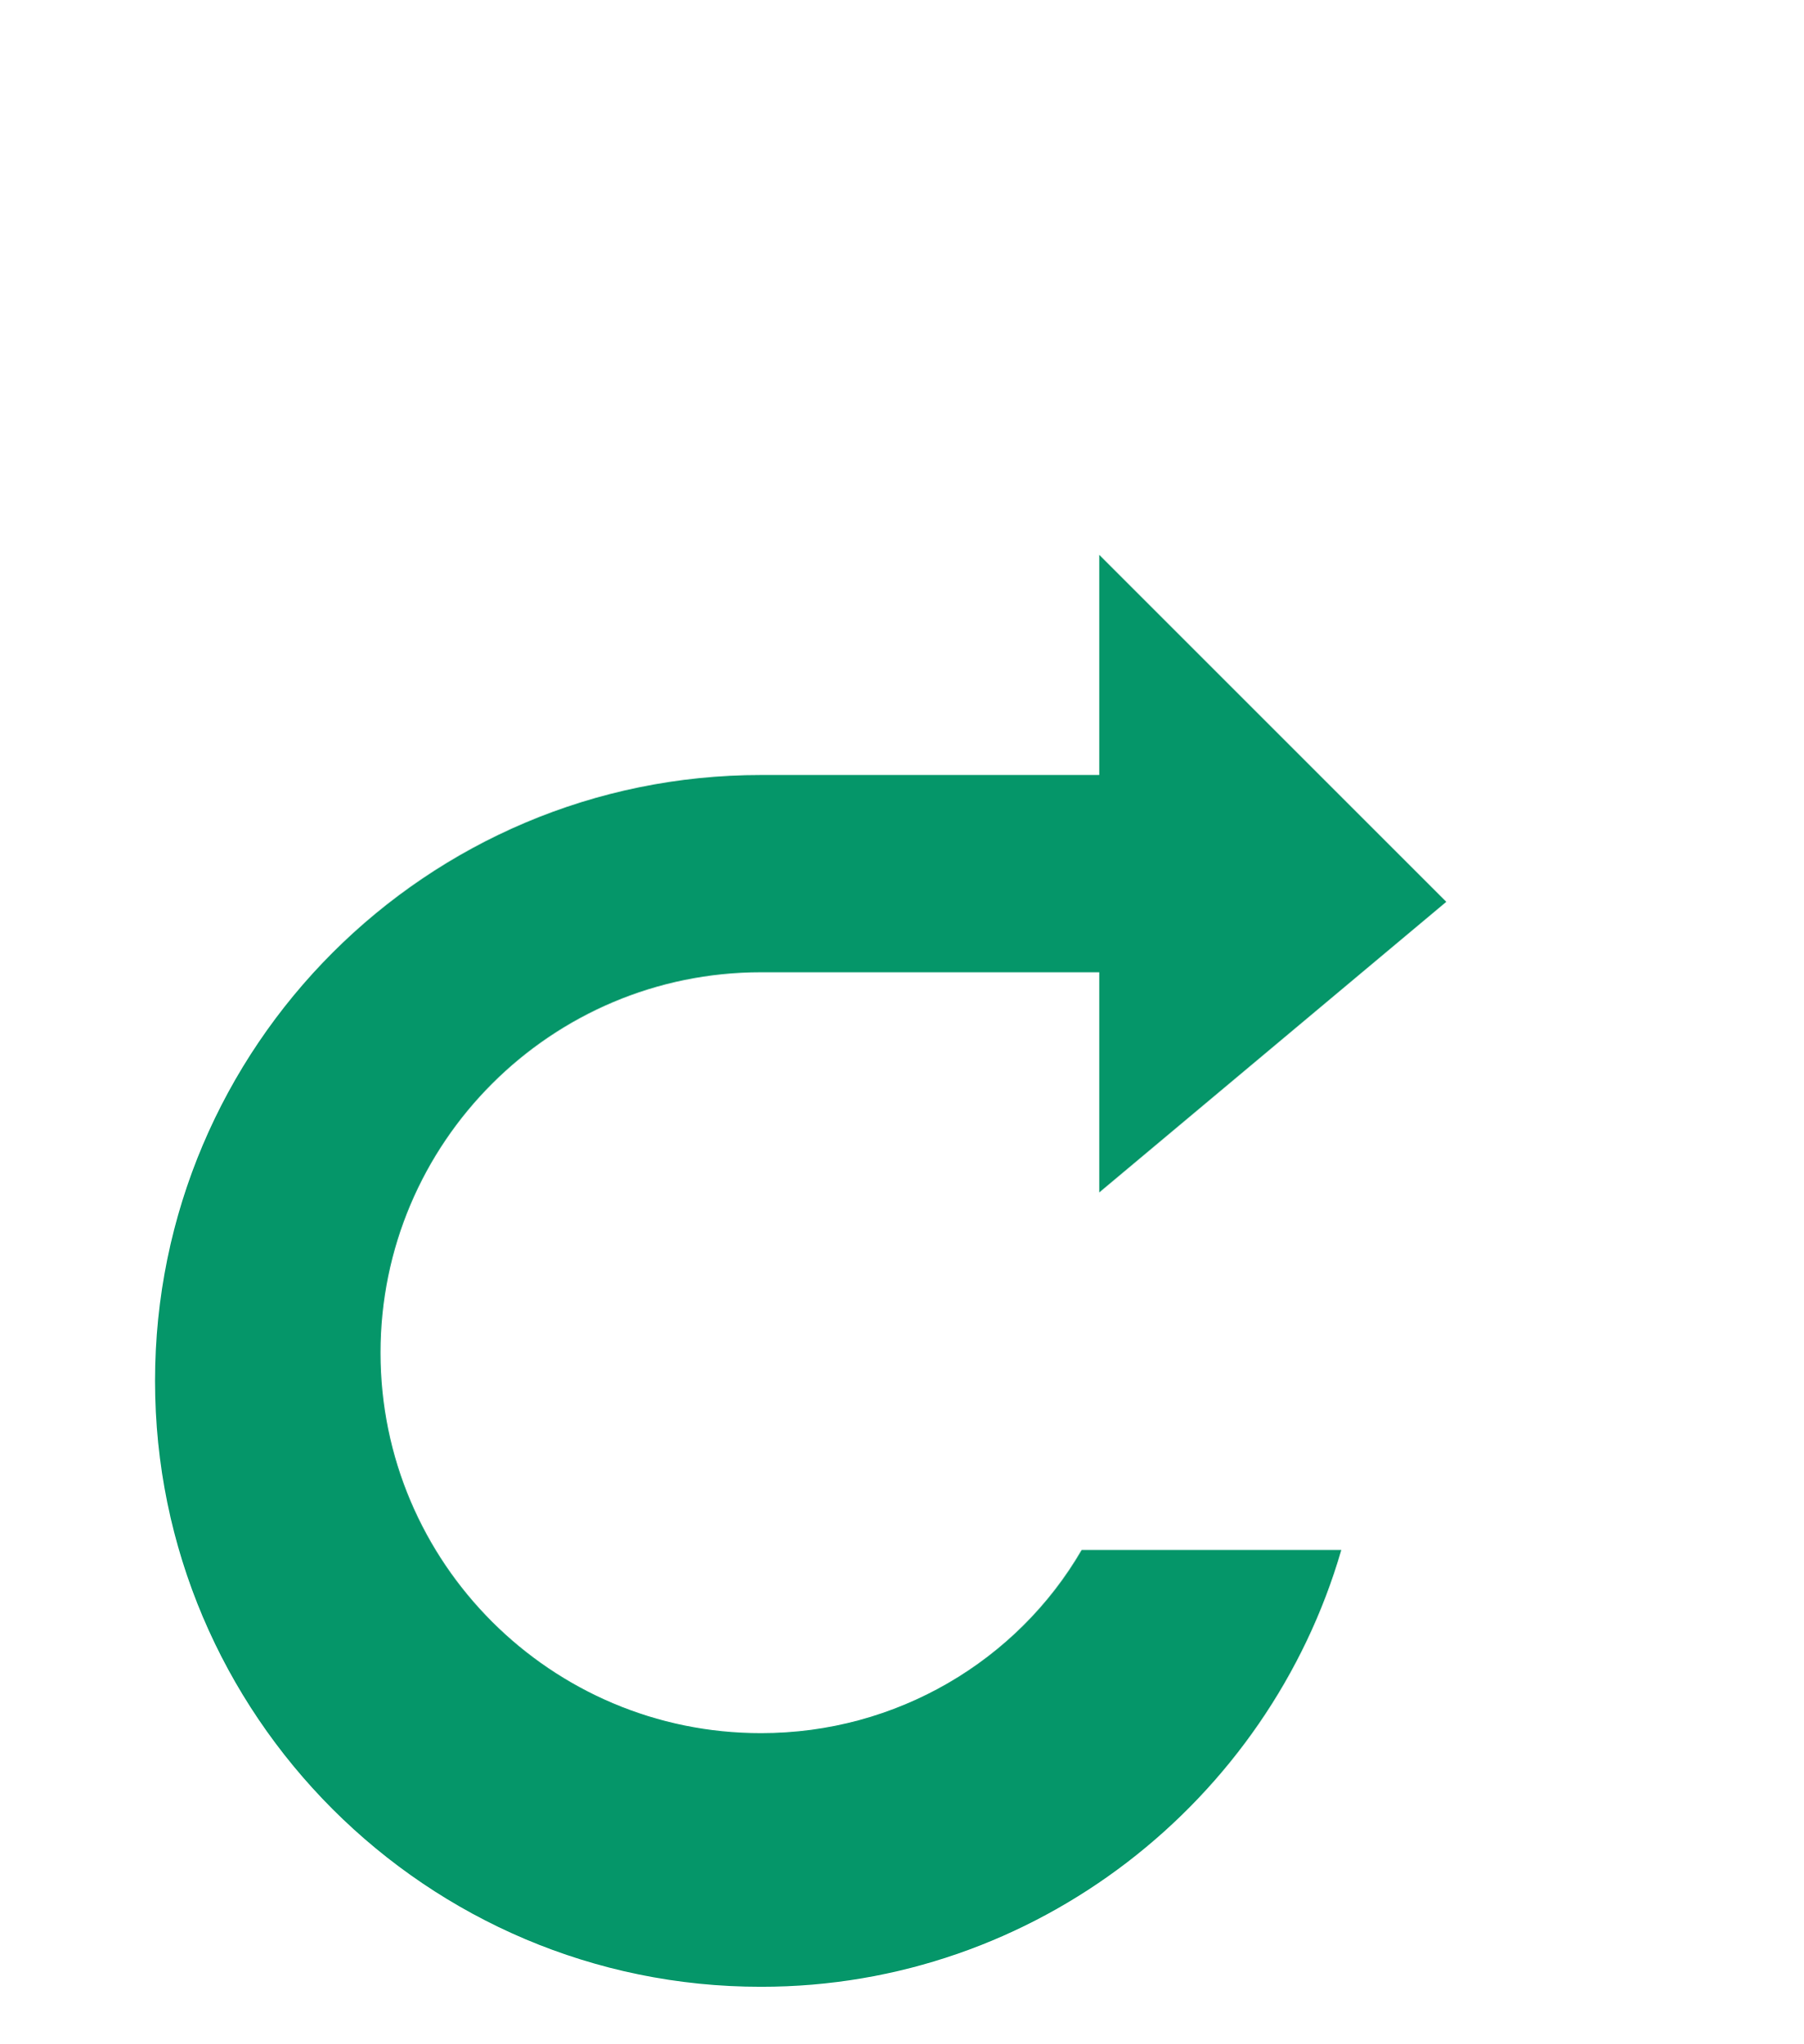
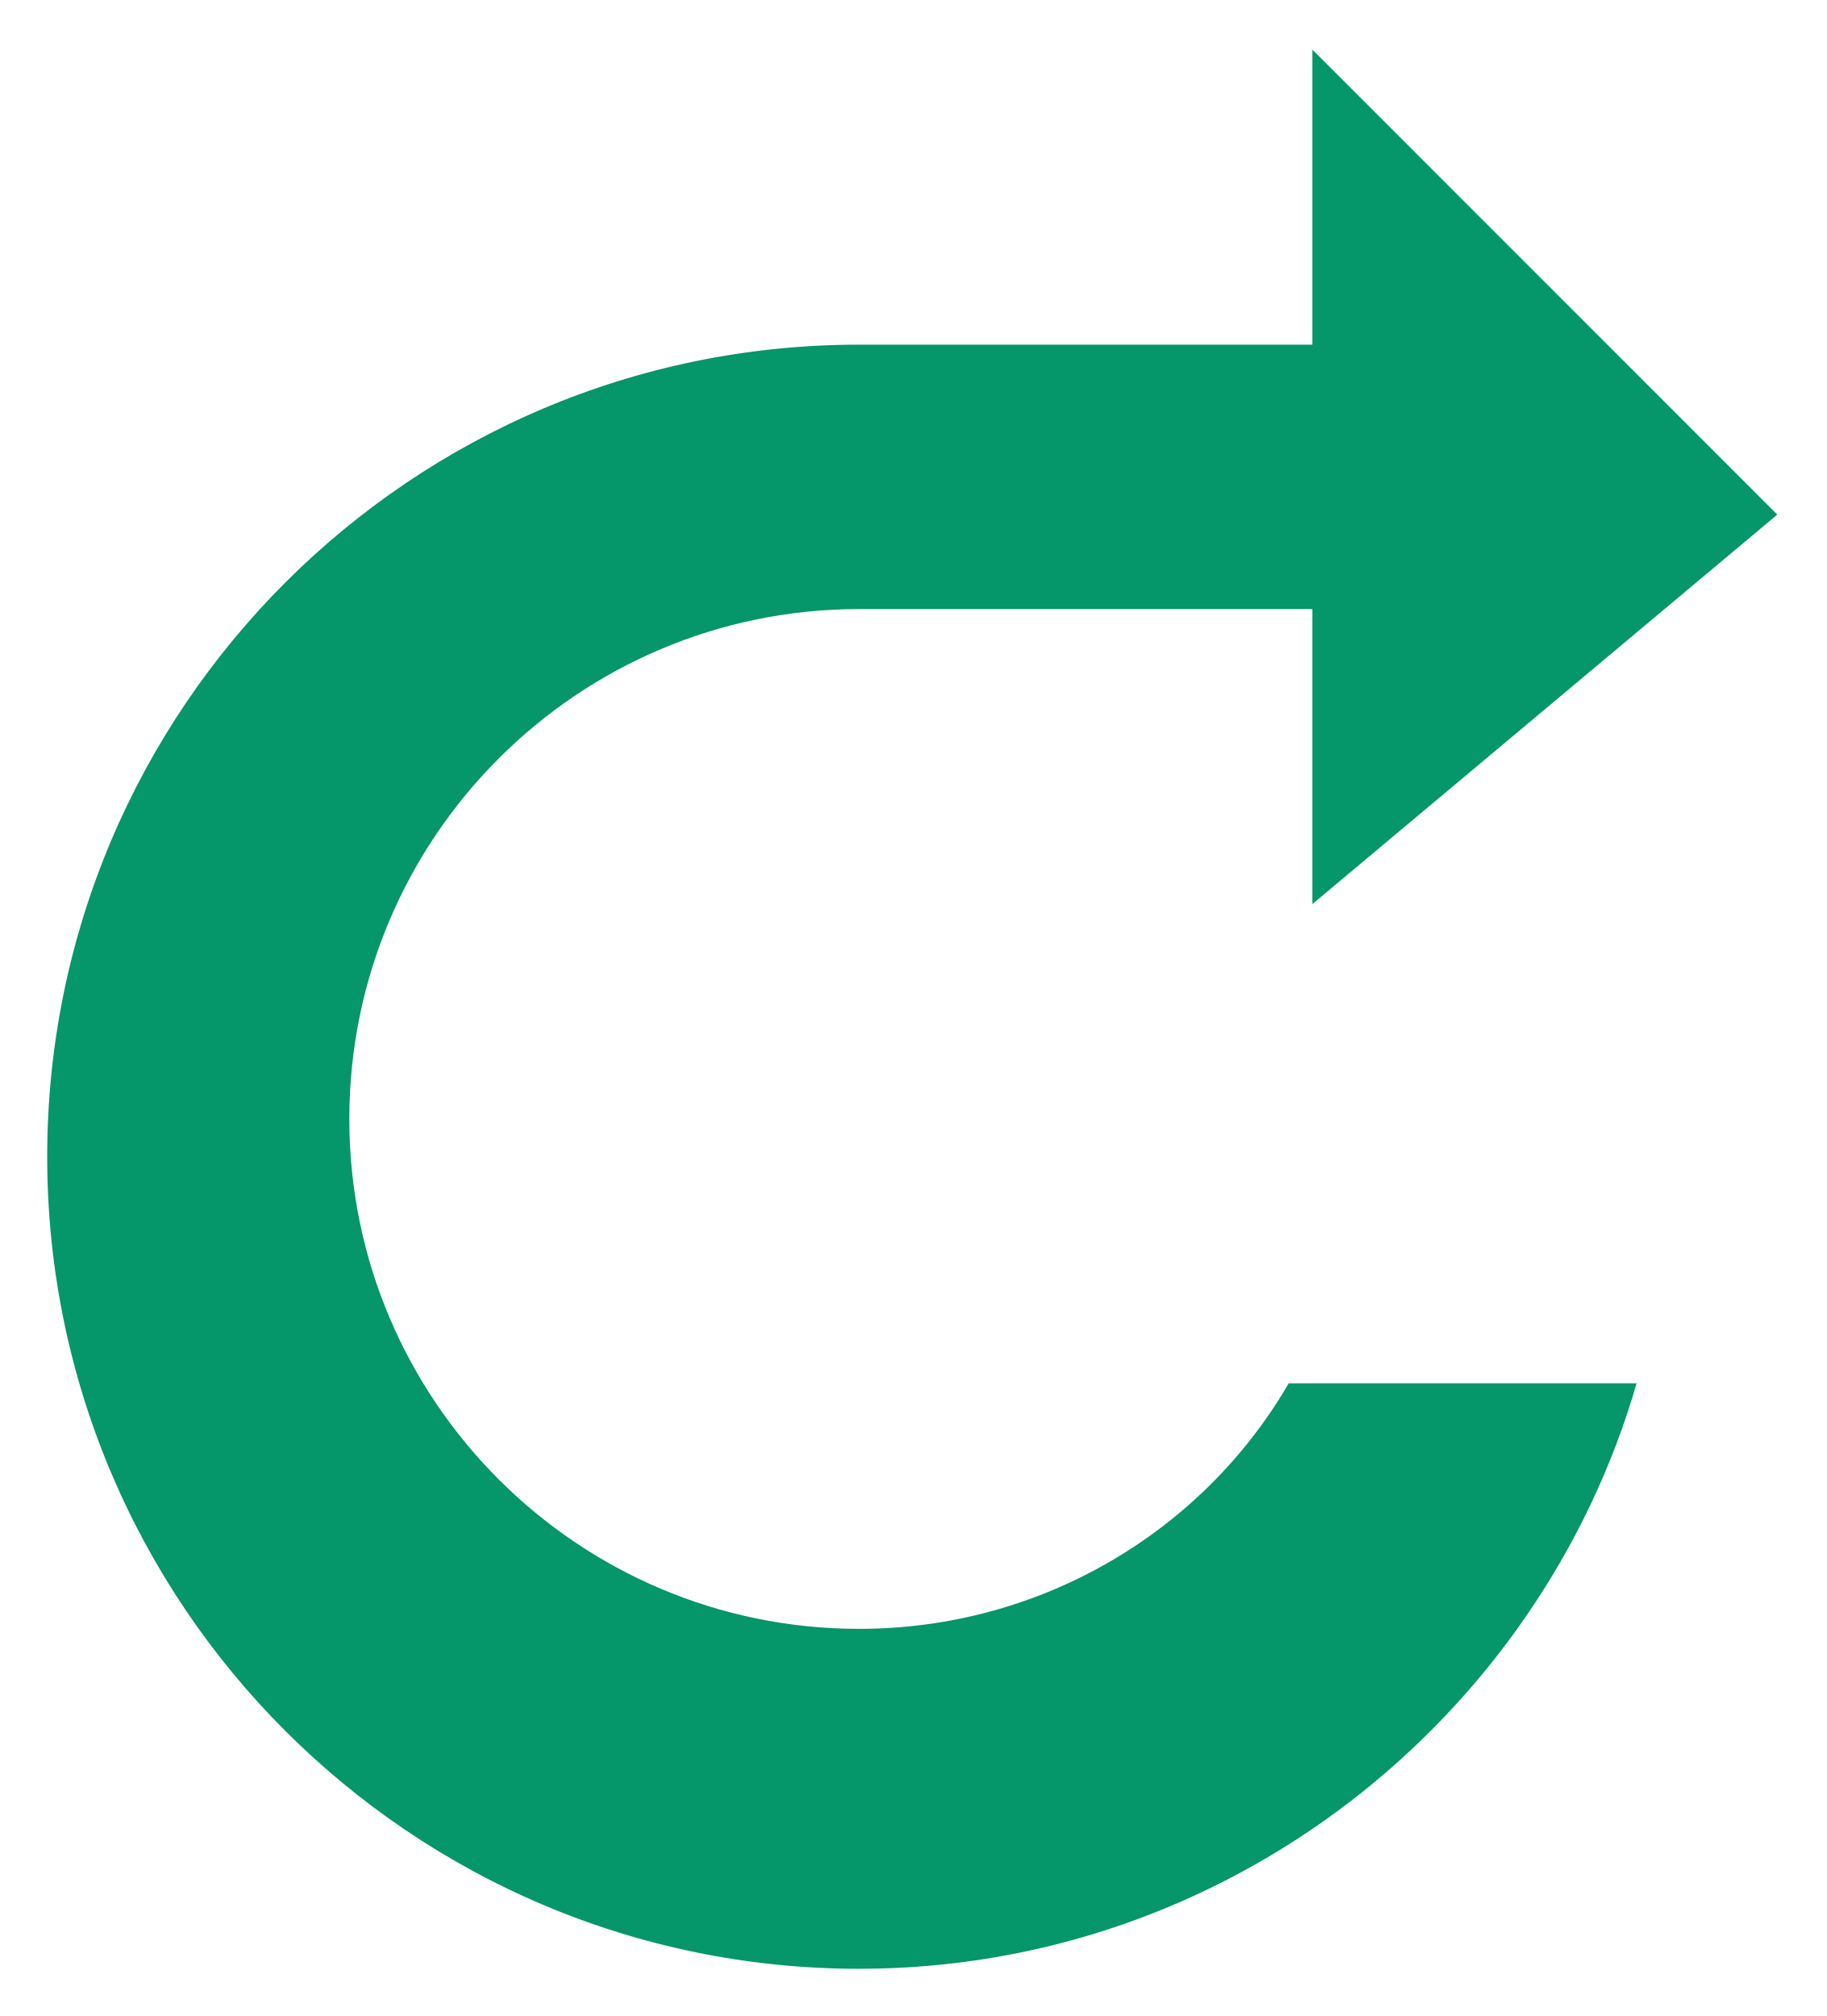
- <svg xmlns="http://www.w3.org/2000/svg" viewBox="0 0 512 580">
+ <svg xmlns="http://www.w3.org/2000/svg" viewBox="34 147 387 427">
  <path fill="#059669" d="M410.5 256L312 157.5V220H216C121.1 220 44 297.1 44 392s77.1 172 172 172c78.1 0 144.1-52.9 164.7-124H307c-18.3 31.5-52.6 52-91 52-59.6 0-108-48.4-108-108s48.4-108 108-108h96v62.5L410.5 256z" />
</svg>
